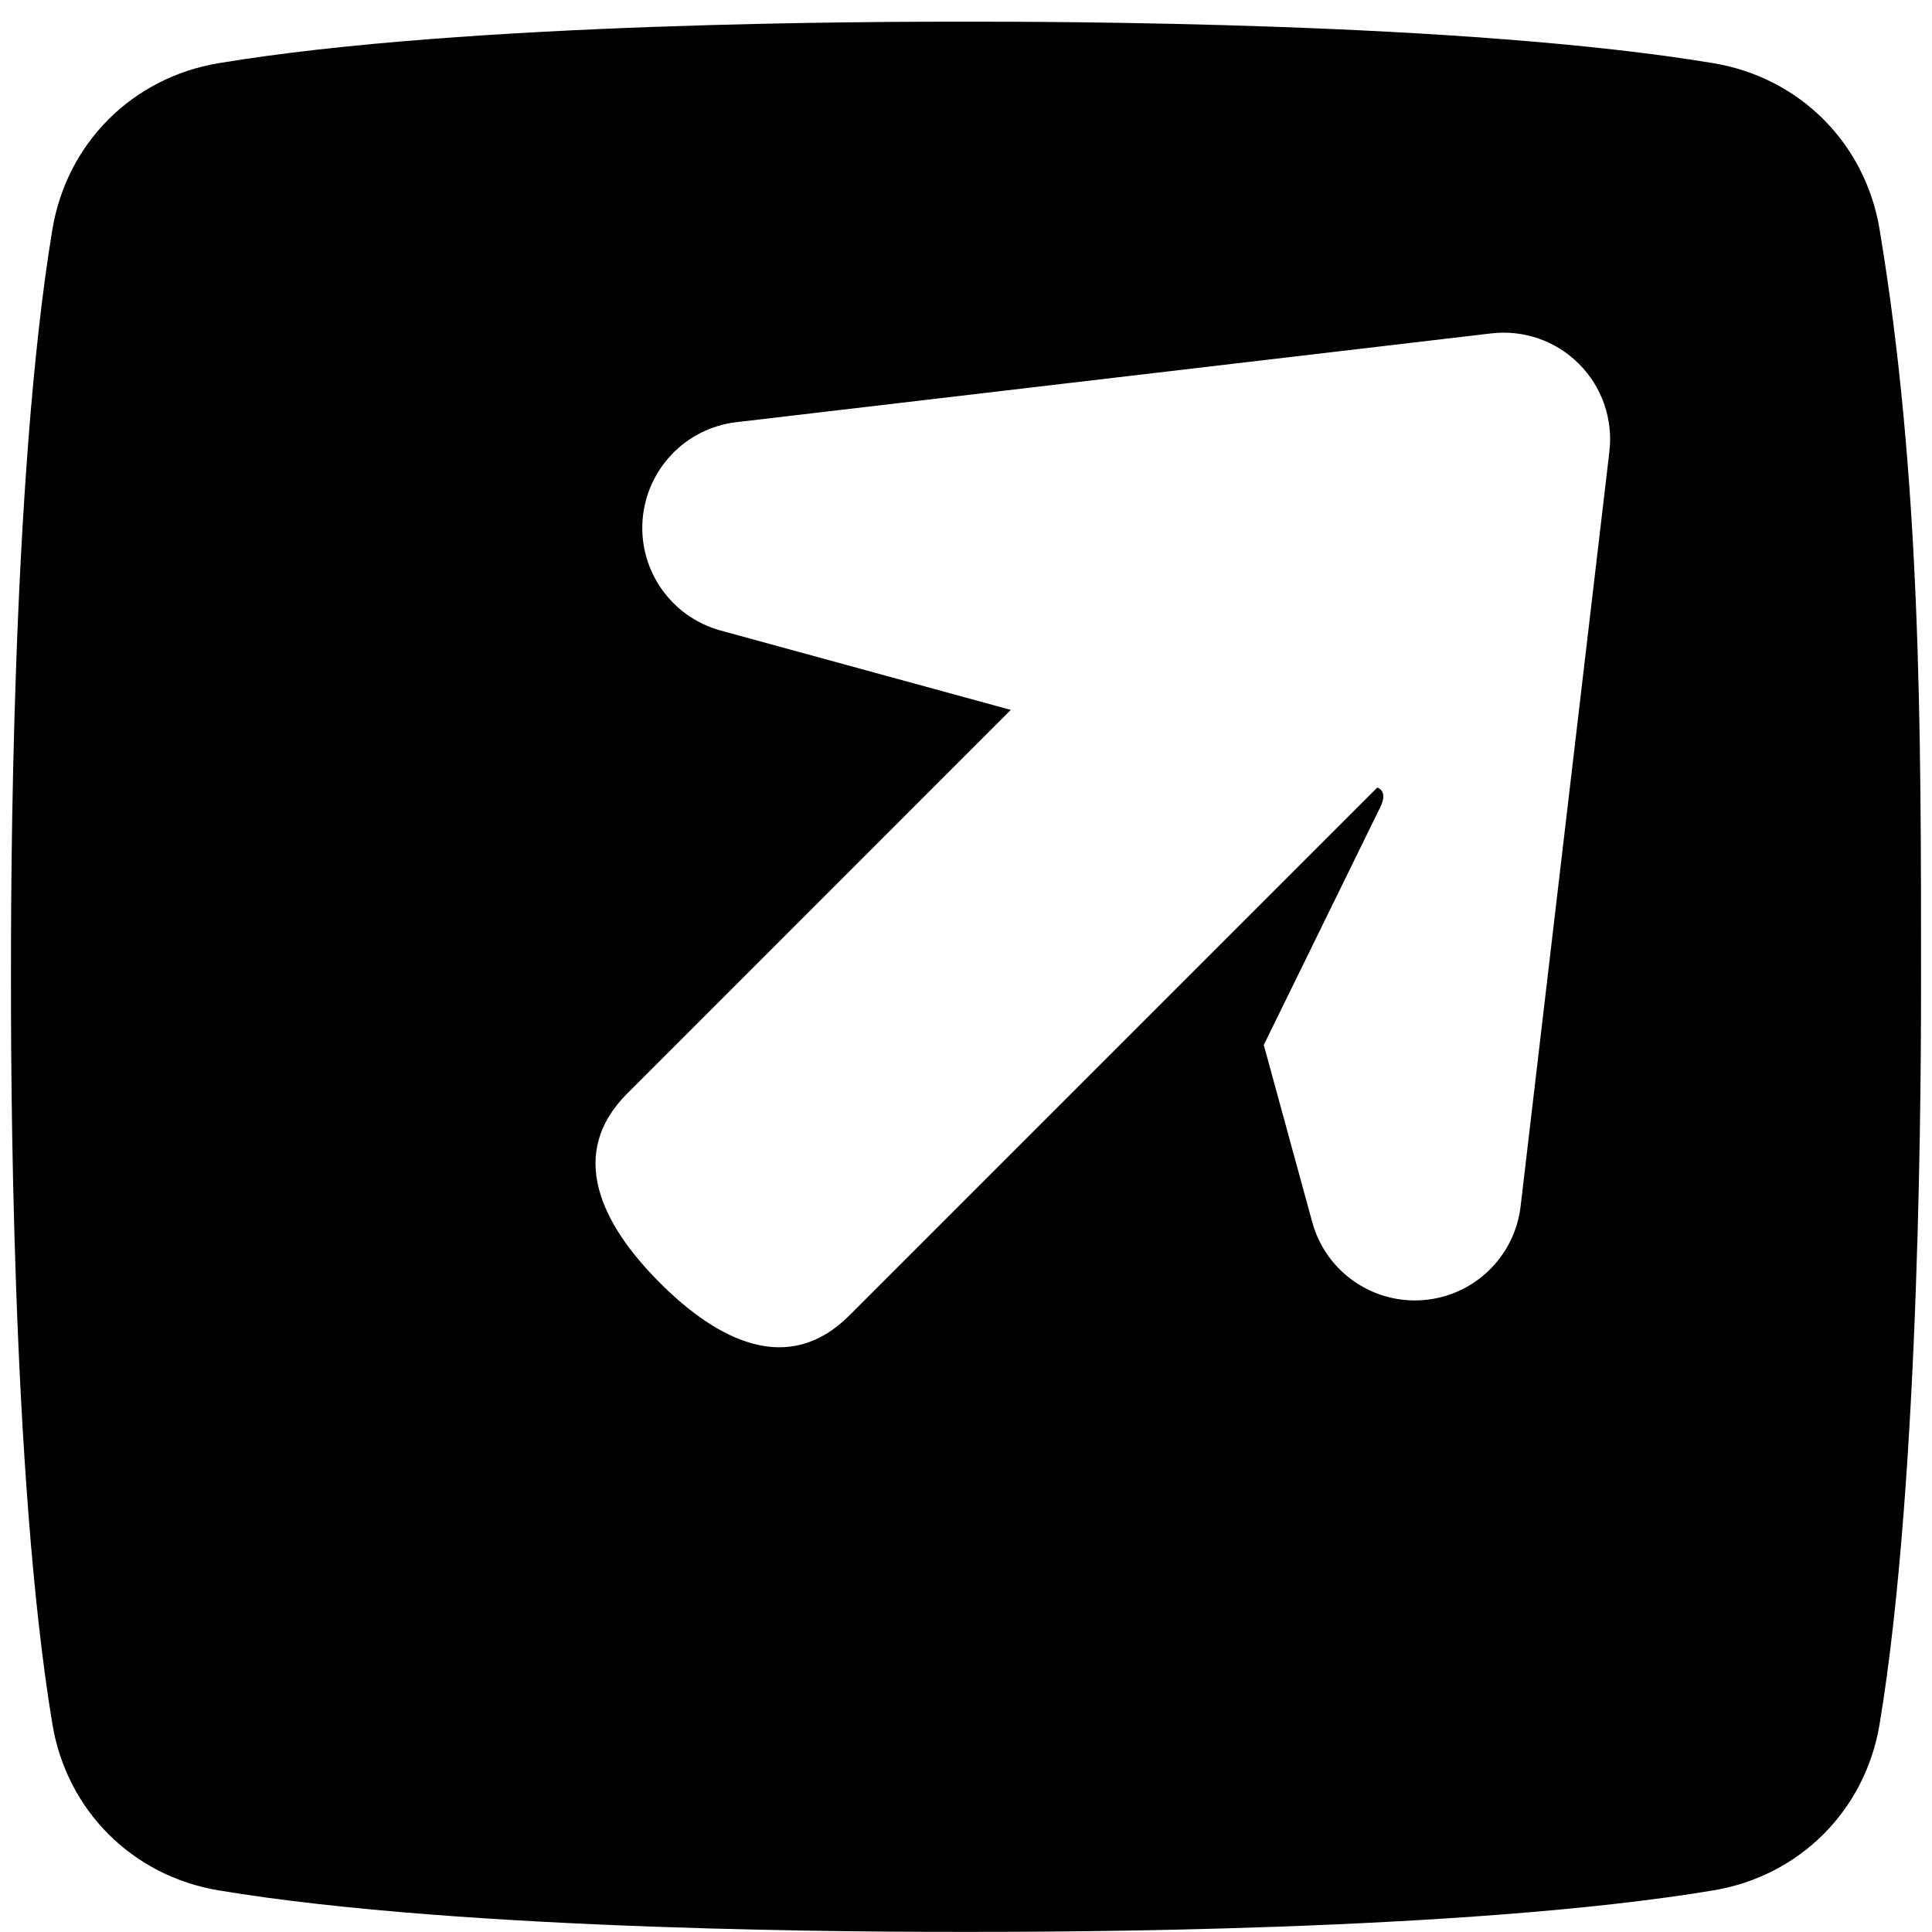
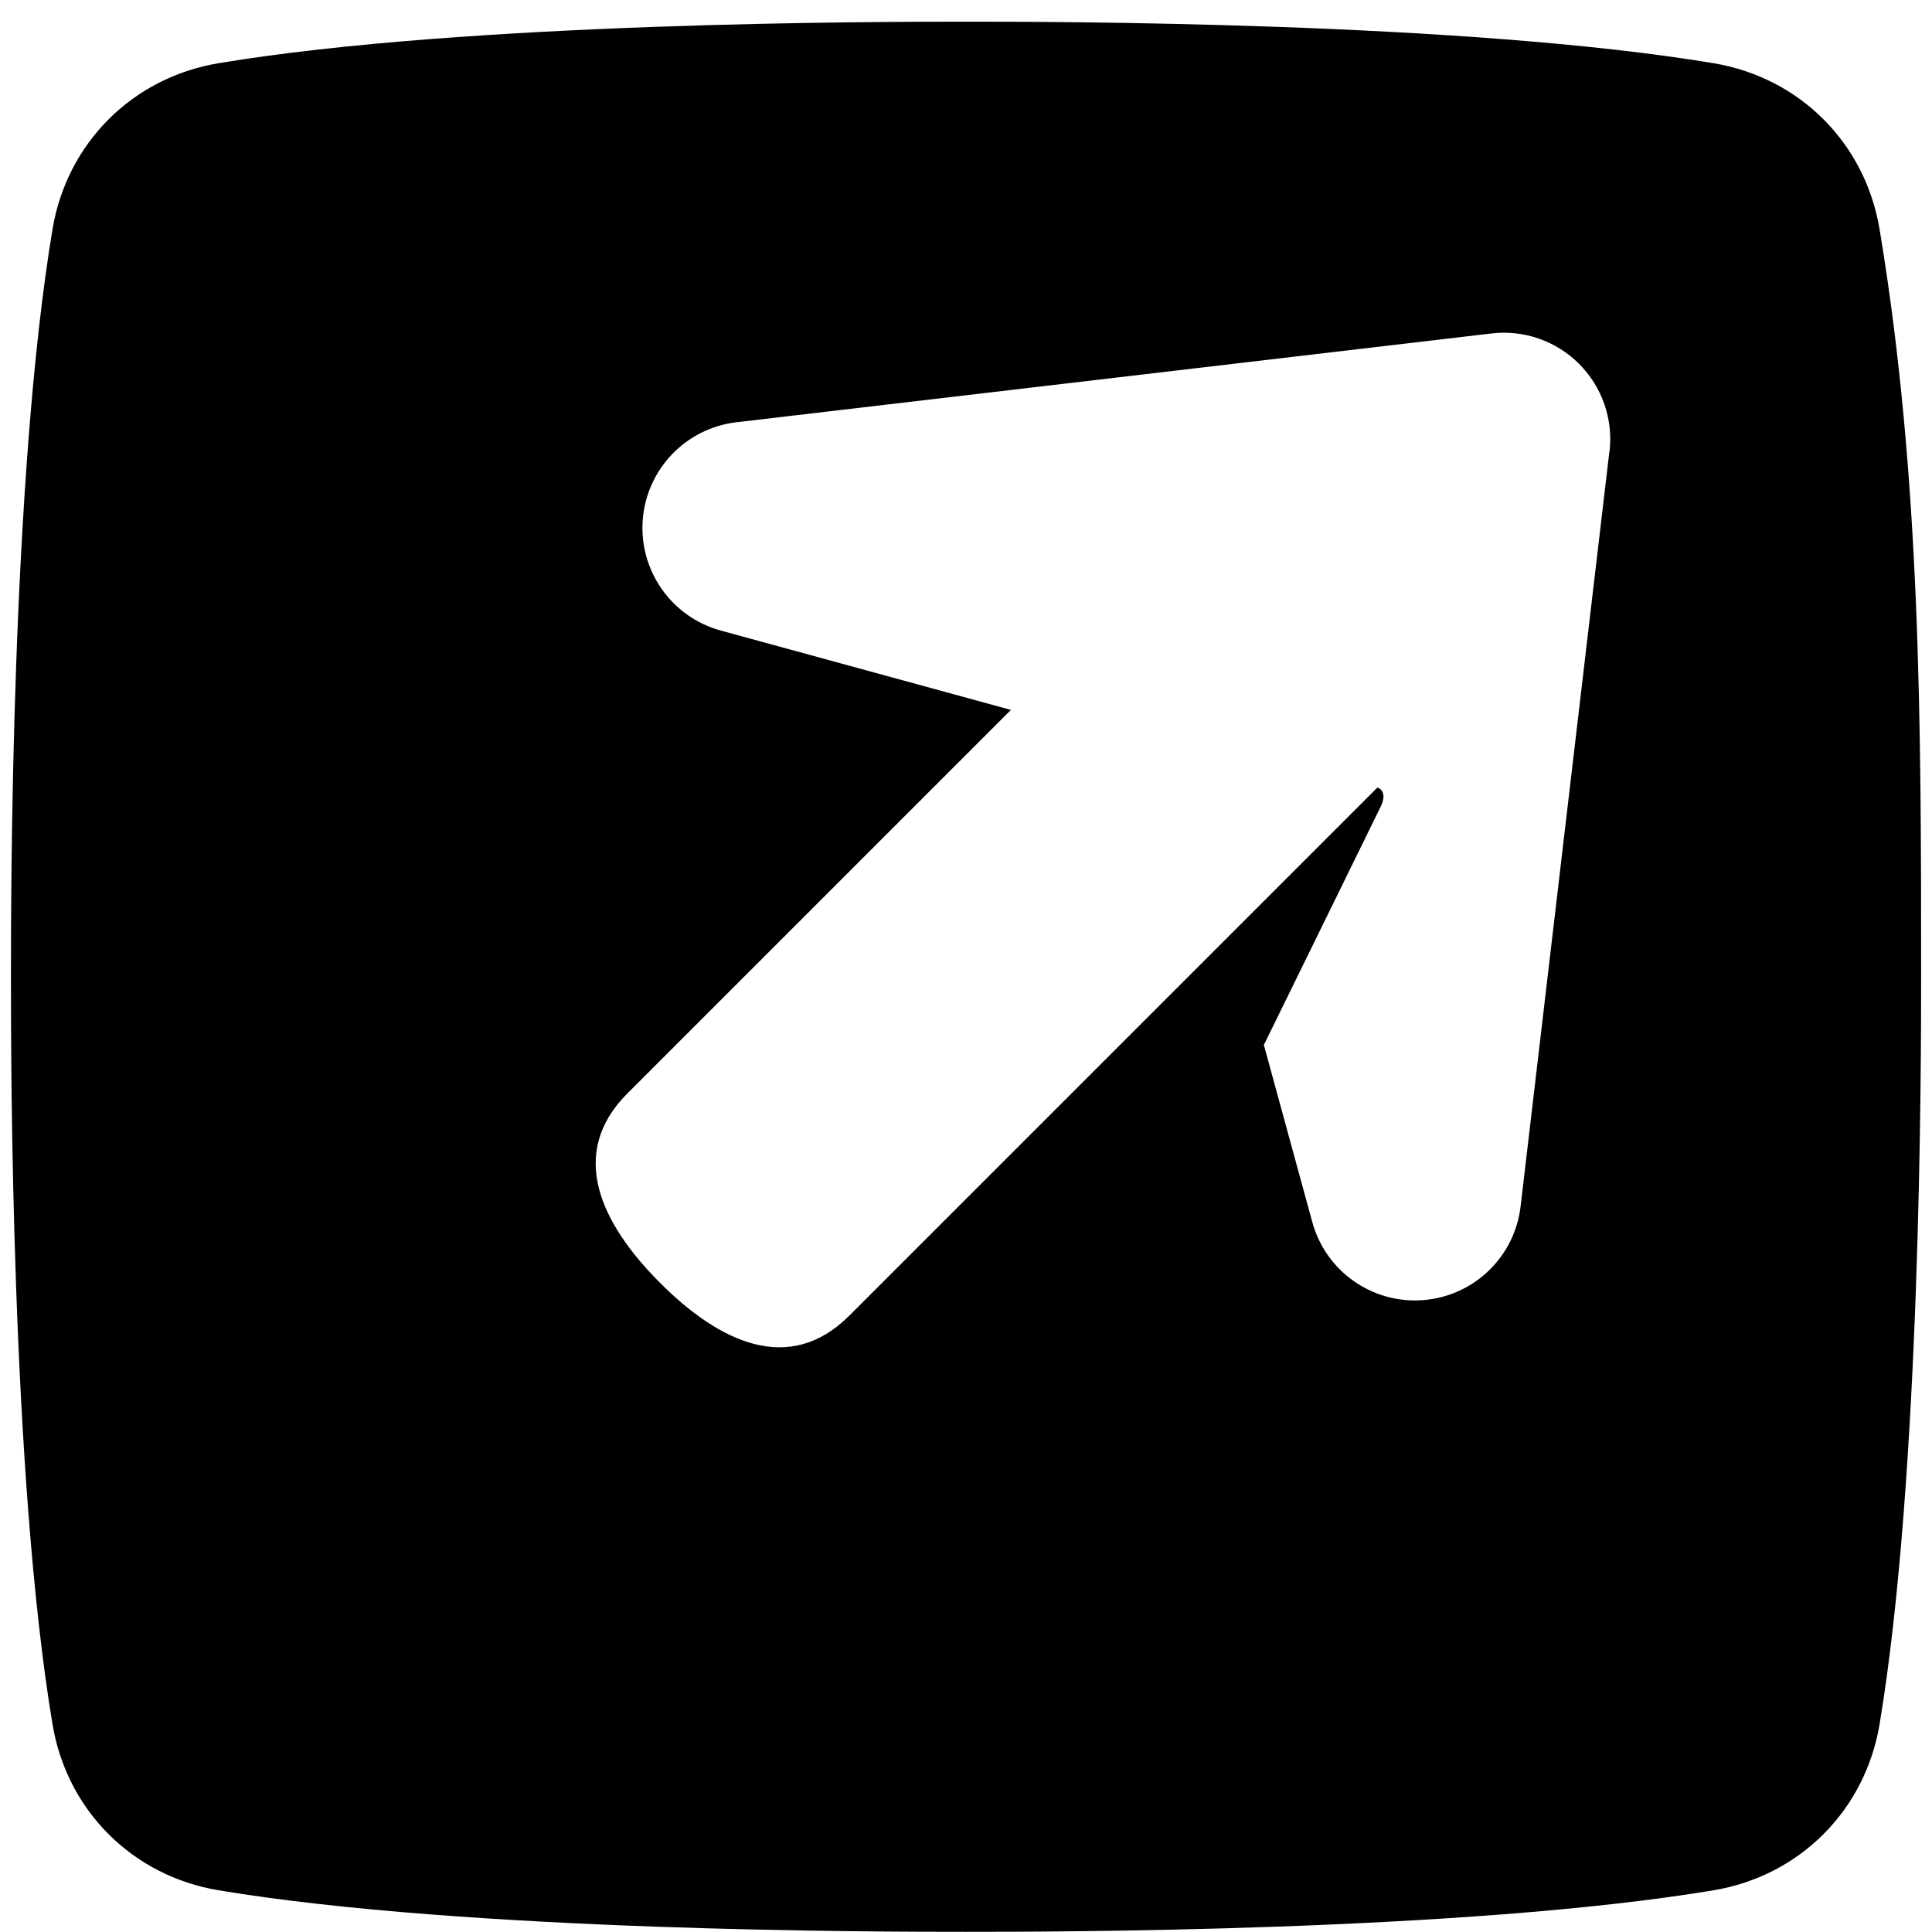
- <svg xmlns="http://www.w3.org/2000/svg" width="26px" height="26px" viewBox="0 0 26 26" version="1.1">
-   <defs />
-   <g id="Page-1" stroke="none" stroke-width="1" fill="none" fill-rule="evenodd">
-     <g id="icon-externe-link" transform="translate(-5, -5)">
-       <g id="2013-externe-link" transform="translate(0, 0.145087)">
-         <g id="_x36_4px_Boxes">
-           <rect id="Rectangle-path" x="0" y="0" width="36" height="36" />
-         </g>
-         <g id="Production" transform="translate(5.0625, 5.0625)" fill-rule="nonzero" fill="#000000">
-           <path d="M25.232,2.878 C25.039,1.719 24.157,0.837 22.997,0.643 C19.644,0.084 14.055,0.084 12.938,0.084 C11.82,0.084 6.231,0.084 2.878,0.643 C1.718,0.837 0.836,1.719 0.643,2.878 C0.085,6.231 0.085,11.82 0.085,12.938 C0.085,14.055 0.085,19.644 0.643,22.997 C0.836,24.156 1.718,25.038 2.878,25.232 C6.231,25.791 11.82,25.791 12.938,25.791 C14.055,25.791 19.644,25.791 22.997,25.232 C24.157,25.038 25.039,24.156 25.232,22.997 C25.79,19.644 25.79,14.055 25.79,12.938 C25.79,9.583 25.79,6.231 25.232,2.878 Z M21.596,5.869 L20.401,16.028 C20.32,16.709 19.769,17.238 19.085,17.289 C19.049,17.292 19.014,17.293 18.977,17.293 C18.337,17.293 17.768,16.865 17.597,16.239 L16.945,13.855 C16.945,13.855 18.395,10.894 18.514,10.652 C18.623,10.431 18.473,10.391 18.472,10.391 L11.366,17.497 C10.554,18.309 9.61,17.849 8.819,17.057 C8.026,16.265 7.566,15.32 8.378,14.509 L13.54,9.346 L9.636,8.278 C8.974,8.097 8.534,7.473 8.585,6.79 C8.637,6.106 9.165,5.554 9.846,5.474 L20.006,4.279 C20.443,4.228 20.877,4.379 21.186,4.689 C21.496,4.998 21.647,5.433 21.596,5.869 Z" id="Shape" />
-         </g>
-       </g>
-     </g>
+ <svg xmlns="http://www.w3.org/2000/svg" height="26" viewBox="0 0 26 26" width="26">
+   <g fill="none" fill-rule="evenodd">
+     <path d="m-5-4.855h36v36h-36z" />
+     <path d="m25.232 2.878c-.193-1.16-1.075-2.042-2.235-2.235-3.353-.559-8.942-.559-10.059-.559-1.117 0-6.706 0-10.059.559-1.16.193-2.042 1.076-2.235 2.235-.559 3.353-.559 8.941-.559 10.059s0 6.706.559 10.059c.193 1.16 1.075 2.042 2.235 2.235 3.353.559 8.942.559 10.059.559 1.117 0 6.706 0 10.059-.559 1.16-.193 2.042-1.076 2.235-2.235.559-3.353.559-8.941.559-10.059 0-3.355 0-6.706-.559-10.059zm-3.636 2.99-1.195 10.16c-.08.681-.631 1.21-1.315 1.261-.036.003-.072.004-.108.004-.64 0-1.209-.428-1.38-1.054l-.652-2.384s1.451-2.961 1.57-3.203c.109-.222-.042-.261-.042-.261l-7.106 7.106c-.812.812-1.756.353-2.547-.44-.793-.792-1.252-1.737-.441-2.549l5.162-5.162-3.905-1.068c-.661-.181-1.101-.805-1.05-1.488.052-.684.58-1.235 1.261-1.315l10.16-1.195c.437-.052.871.1 1.18.409.31.31.461.745.41 1.18z" fill="#000" fill-rule="nonzero" transform="translate(.0625 .207587)" />
  </g>
</svg>
